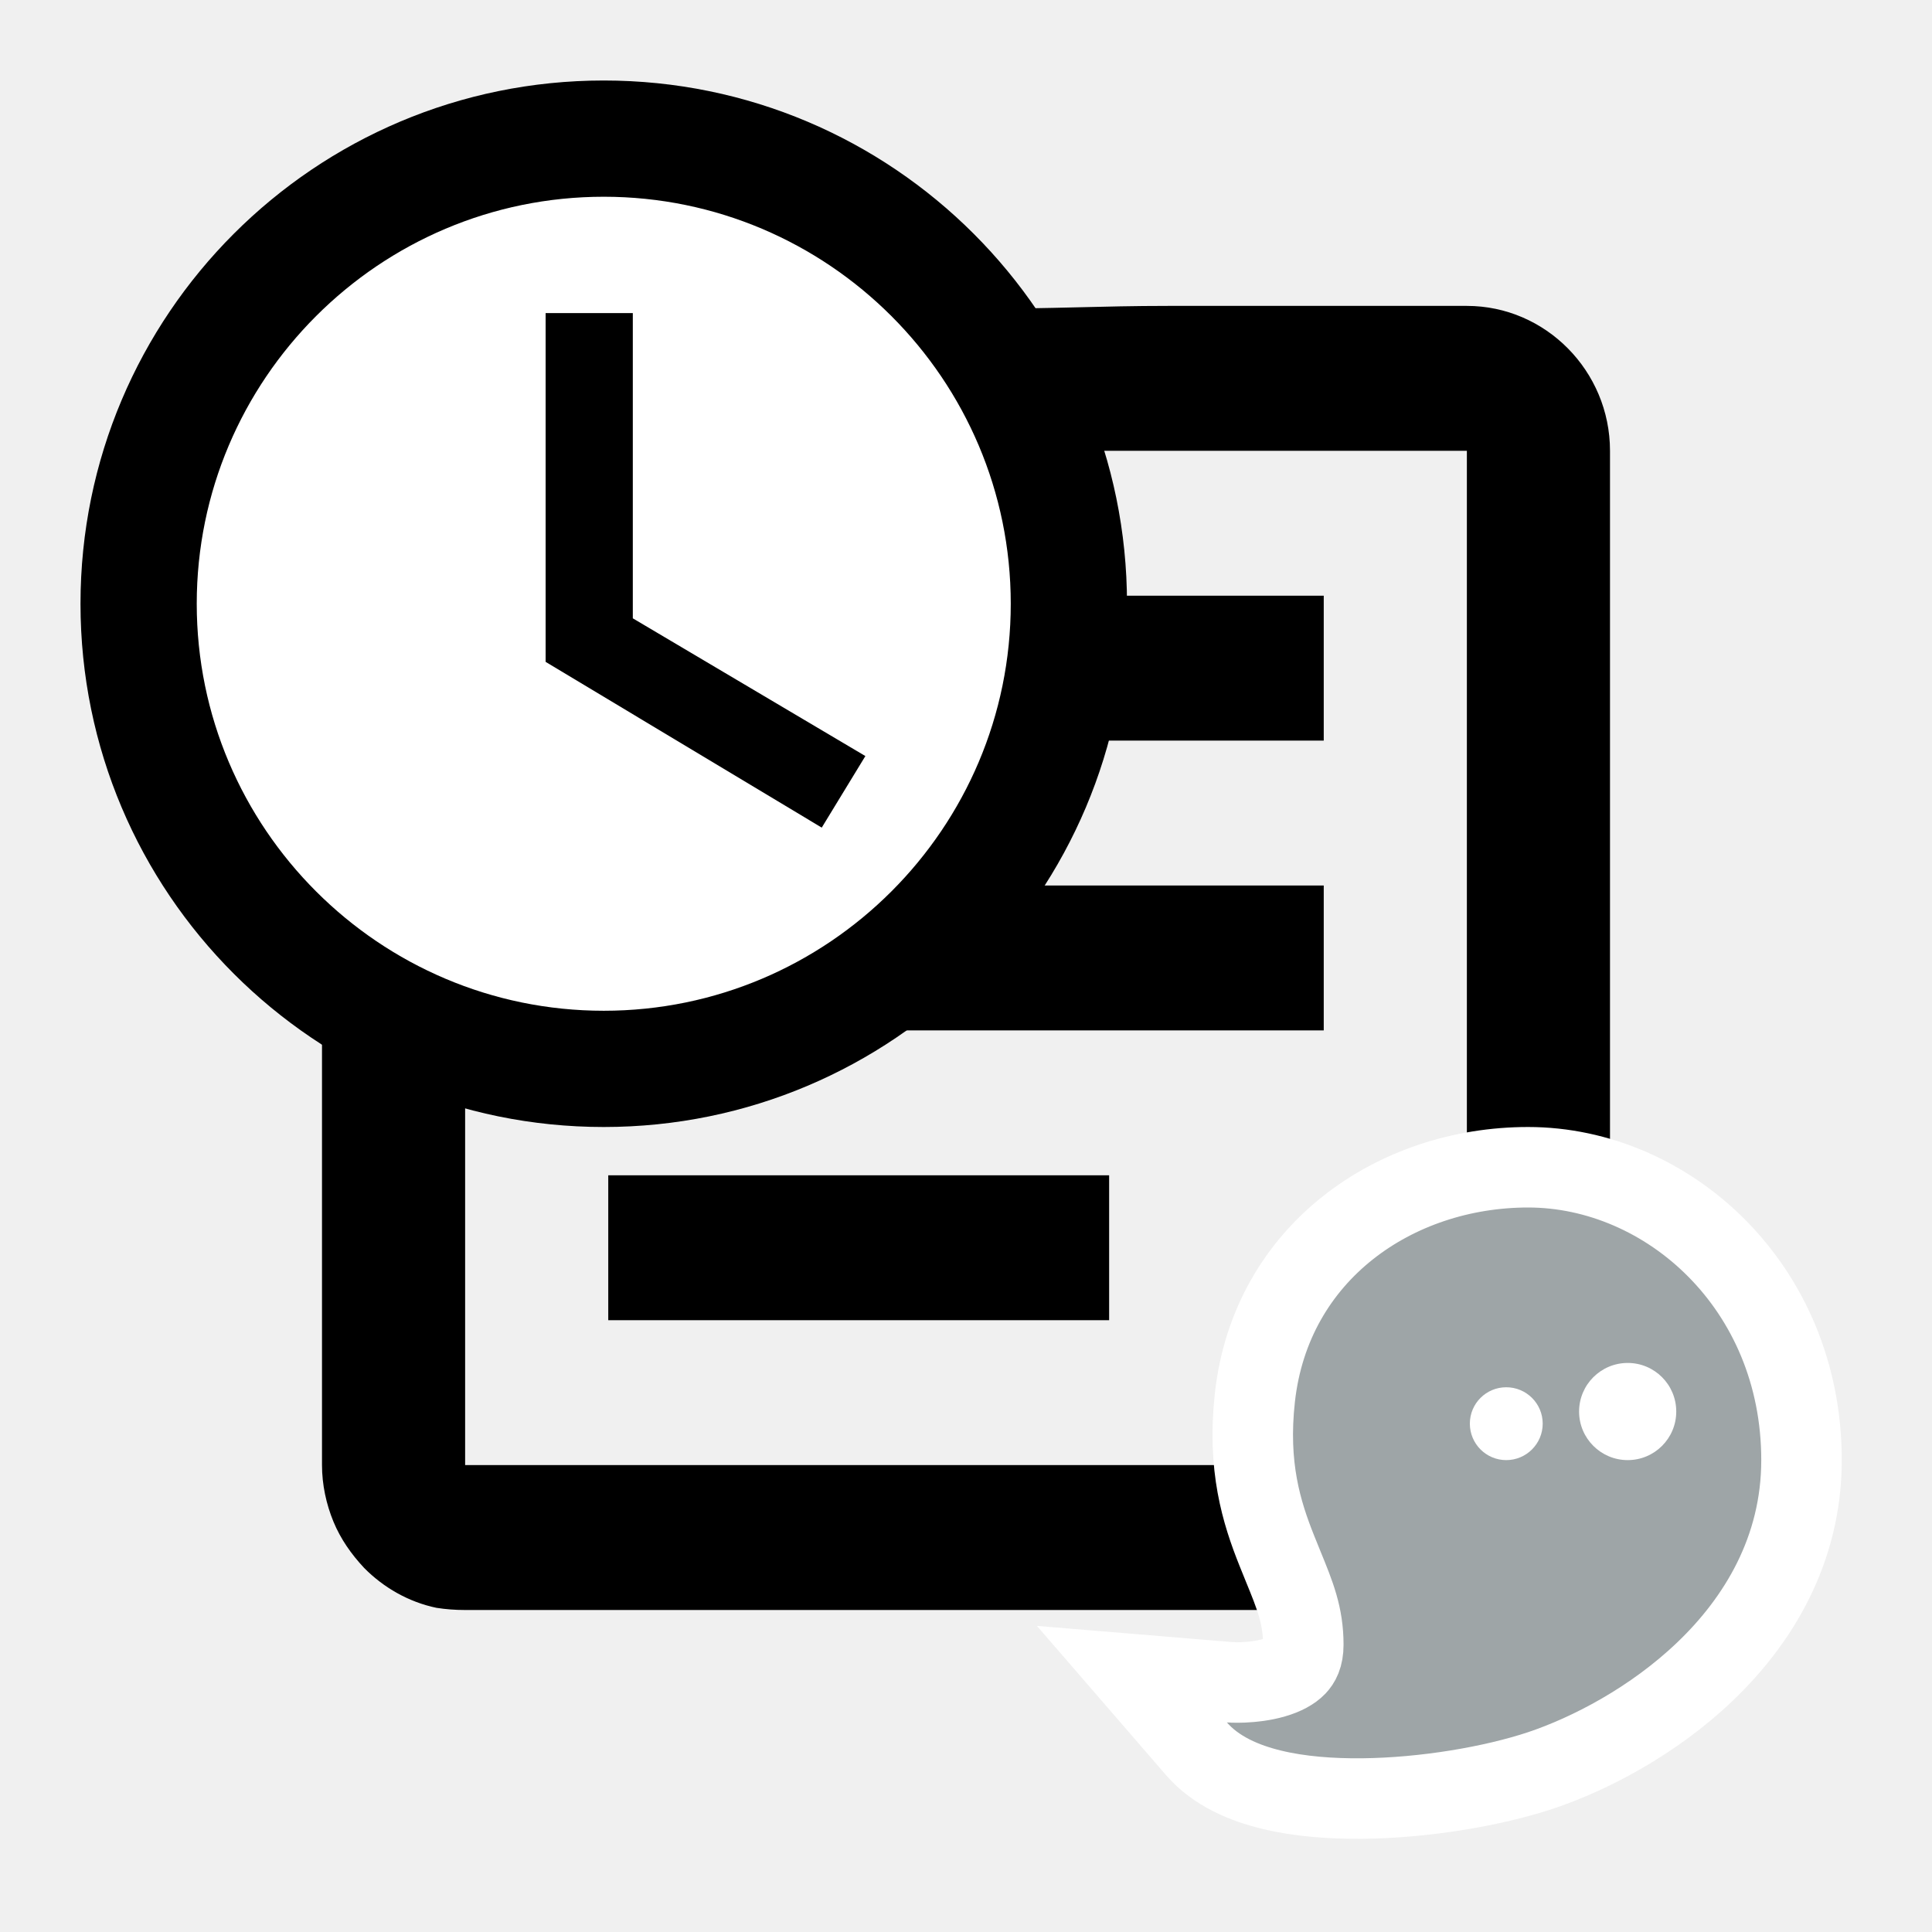
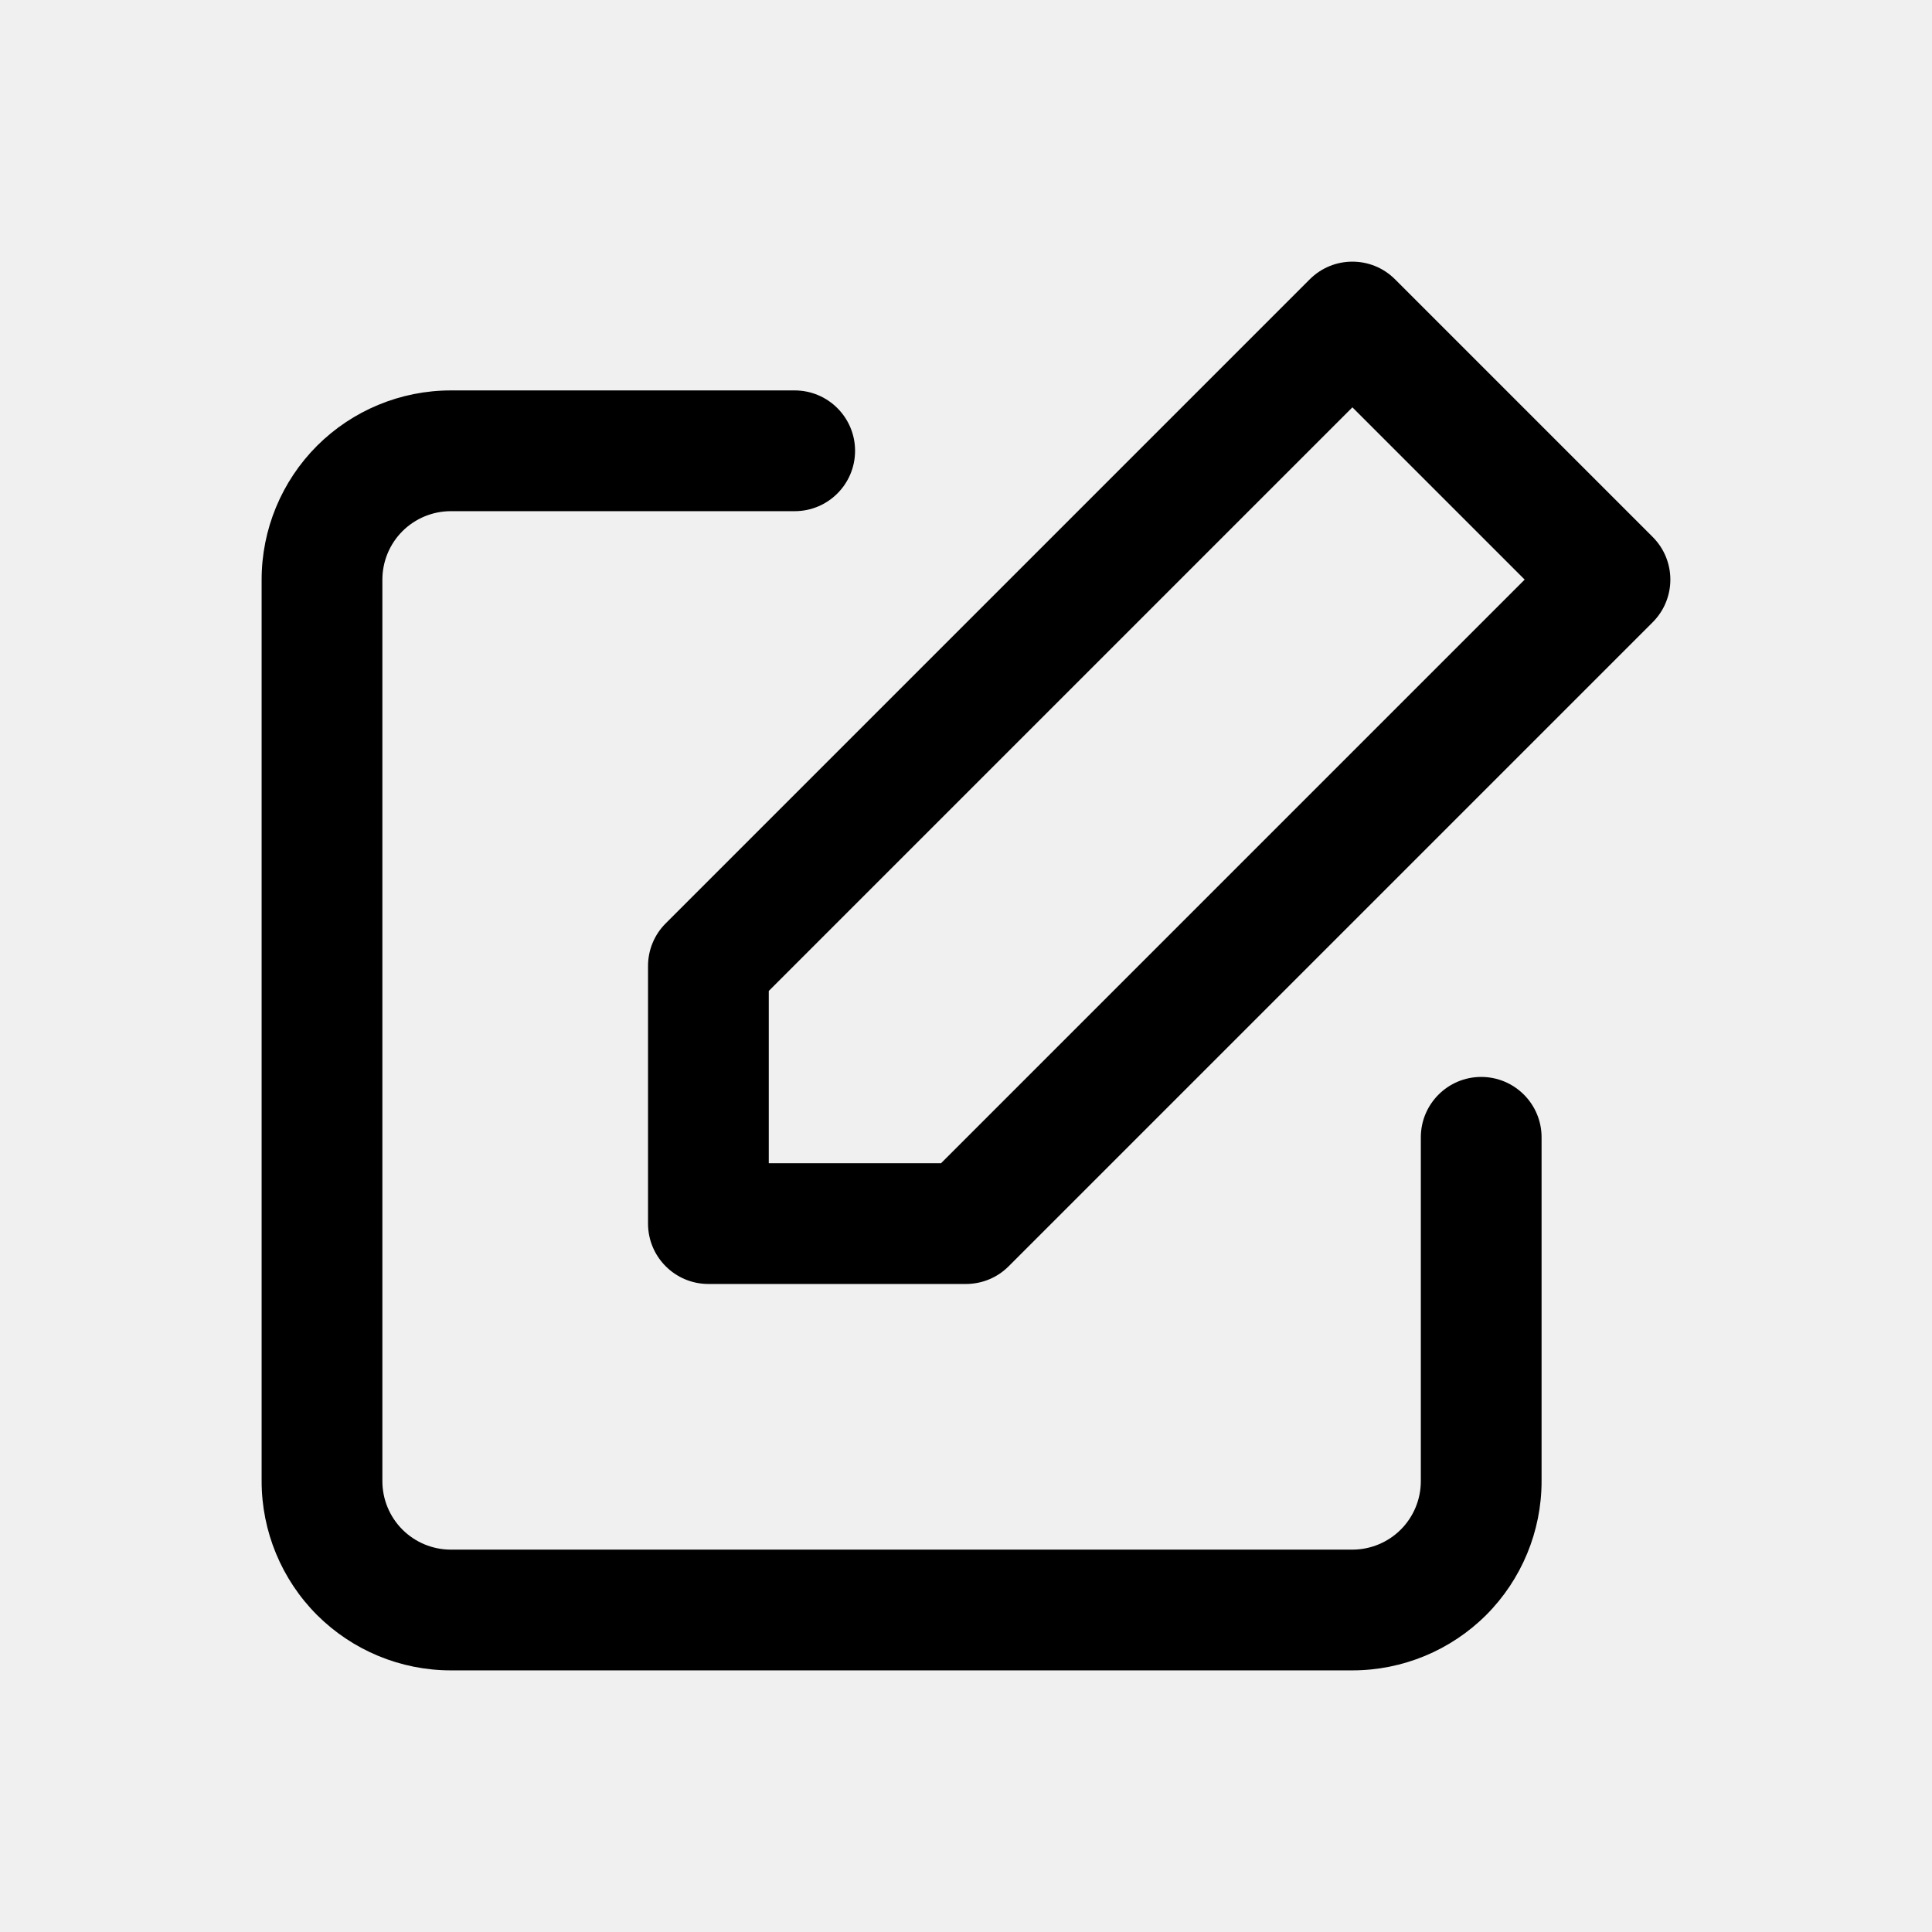
<svg xmlns="http://www.w3.org/2000/svg" width="24" height="24" viewBox="0 0 24 24" fill="none">
-   <path d="M13.778 14.6H7.556V16.4H13.778V14.6Z" fill="black" />
-   <path d="M16.444 11H7.556V12.8H16.444V11Z" fill="black" />
-   <path d="M16.444 7.4H7.556V9.2H16.444V7.4Z" fill="black" />
-   <path d="M18.222 3.8H14.507C13.65 3.8 13.156 3.836 12 3.836C10.844 3.836 10.5 3.8 9.493 3.8H5.778C5.653 3.8 5.538 3.809 5.422 3.836C5.076 3.908 4.764 4.088 4.524 4.331C4.364 4.493 4.231 4.691 4.142 4.907C4.053 5.114 4 5.348 4 5.6V18.2C4 18.443 4.053 18.686 4.142 18.902C4.231 19.118 4.364 19.307 4.524 19.478C4.764 19.721 5.076 19.901 5.422 19.973C5.538 19.991 5.653 20 5.778 20H18.222C19.2 20 20 19.19 20 18.2V5.6C20 4.61 19.2 3.8 18.222 3.8ZM18.222 18.2H5.778V5.6H18.222V18.2Z" fill="black" />
-   <circle cx="7.5" cy="7.5" r="5.5" fill="white" />
-   <path d="M7.861 3.889H6.778V8.222L10.208 10.281L10.75 9.392L7.861 7.681V3.889Z" fill="black" />
-   <path d="M7.5 1C3.911 1 1 3.911 1 7.5C1 11.089 3.911 14 7.5 14C11.089 14 14 11.089 14 7.5C14 3.911 11.089 1 7.5 1ZM7.5 12.556C4.712 12.556 2.444 10.288 2.444 7.5C2.444 4.712 4.712 2.444 7.5 2.444C10.288 2.444 12.556 4.712 12.556 7.5C12.556 10.288 10.288 12.556 7.5 12.556Z" fill="black" />
-   <path d="M15.281 20.898L14.061 20.797L14.863 21.724C15.106 22.005 15.463 22.152 15.799 22.233C16.145 22.317 16.537 22.346 16.926 22.342C17.701 22.334 18.545 22.19 19.141 21.992C19.741 21.791 20.534 21.384 21.184 20.761C21.84 20.133 22.379 19.256 22.379 18.138C22.379 15.979 20.712 14.5 18.983 14.5C17.333 14.5 15.79 15.556 15.589 17.358C15.493 18.218 15.671 18.787 15.861 19.263C15.888 19.331 15.914 19.395 15.939 19.456C16.087 19.817 16.19 20.069 16.19 20.431C16.19 20.579 16.145 20.649 16.103 20.694C16.049 20.75 15.957 20.803 15.825 20.841C15.696 20.879 15.558 20.894 15.447 20.899C15.393 20.901 15.348 20.901 15.319 20.9C15.304 20.899 15.293 20.899 15.287 20.898L15.281 20.898L15.281 20.898C15.281 20.898 15.281 20.898 15.281 20.898Z" fill="#9EA5A7" stroke="white" />
-   <path d="M19.164 17.685C19.164 17.935 18.961 18.138 18.711 18.138C18.461 18.138 18.259 17.935 18.259 17.685C18.259 17.435 18.461 17.233 18.711 17.233C18.961 17.233 19.164 17.435 19.164 17.685Z" fill="white" />
-   <path d="M20.823 17.535C20.823 17.868 20.553 18.138 20.22 18.138C19.887 18.138 19.616 17.868 19.616 17.535C19.616 17.201 19.887 16.931 20.22 16.931C20.553 16.931 20.823 17.201 20.823 17.535Z" fill="white" />
+   <path d="M19.15 14.128C19.15 13.714 18.814 13.378 18.4 13.378C17.986 13.378 17.65 13.714 17.65 14.128H19.15ZM4 18.4H3.25H4ZM5.6 5.6L5.6 4.85L5.6 5.6ZM9.872 6.35C10.286 6.35 10.622 6.014 10.622 5.6C10.622 5.186 10.286 4.85 9.872 4.85V6.35ZM16.8 4L17.33 3.47C17.037 3.177 16.563 3.177 16.27 3.47L16.8 4ZM20 7.2L20.53 7.73C20.823 7.437 20.823 6.963 20.53 6.67L20 7.2ZM12 15.2V15.95C12.199 15.95 12.39 15.871 12.53 15.73L12 15.2ZM8.8 15.2H8.05C8.05 15.614 8.386 15.95 8.8 15.95V15.2ZM8.8 12L8.27 11.47C8.129 11.61 8.05 11.801 8.05 12H8.8ZM17.65 14.128V18.4H19.15V14.128H17.65ZM17.65 18.4C17.65 18.625 17.56 18.842 17.401 19.001L18.462 20.062C18.902 19.621 19.15 19.023 19.15 18.4H17.65ZM17.401 19.001C17.242 19.16 17.025 19.25 16.8 19.25V20.75C17.423 20.75 18.021 20.502 18.462 20.062L17.401 19.001ZM16.8 19.25H5.6V20.75H16.8V19.25ZM5.6 19.25C5.375 19.25 5.158 19.16 4.999 19.001L3.938 20.062C4.379 20.502 4.977 20.75 5.6 20.75V19.25ZM4.999 19.001C4.84 18.842 4.75 18.625 4.75 18.4H3.25C3.25 19.023 3.498 19.621 3.938 20.062L4.999 19.001ZM4.75 18.4V7.2H3.25V18.4H4.75ZM4.75 7.2C4.75 6.975 4.84 6.758 4.999 6.599L3.938 5.538C3.498 5.979 3.25 6.577 3.25 7.2H4.75ZM4.999 6.599C5.158 6.44 5.375 6.35 5.6 6.35L5.6 4.85C4.977 4.85 4.379 5.098 3.938 5.538L4.999 6.599ZM5.6 6.35H9.872V4.85H5.6V6.35ZM16.27 4.53L19.47 7.73L20.53 6.67L17.33 3.47L16.27 4.53ZM19.47 6.67L11.47 14.67L12.53 15.73L20.53 7.73L19.47 6.67ZM12 14.45H8.8V15.95H12V14.45ZM9.55 15.2V12H8.05V15.2H9.55ZM9.33 12.53L17.33 4.53L16.27 3.47L8.27 11.47L9.33 12.53Z" fill="currentColor" />
</svg>
